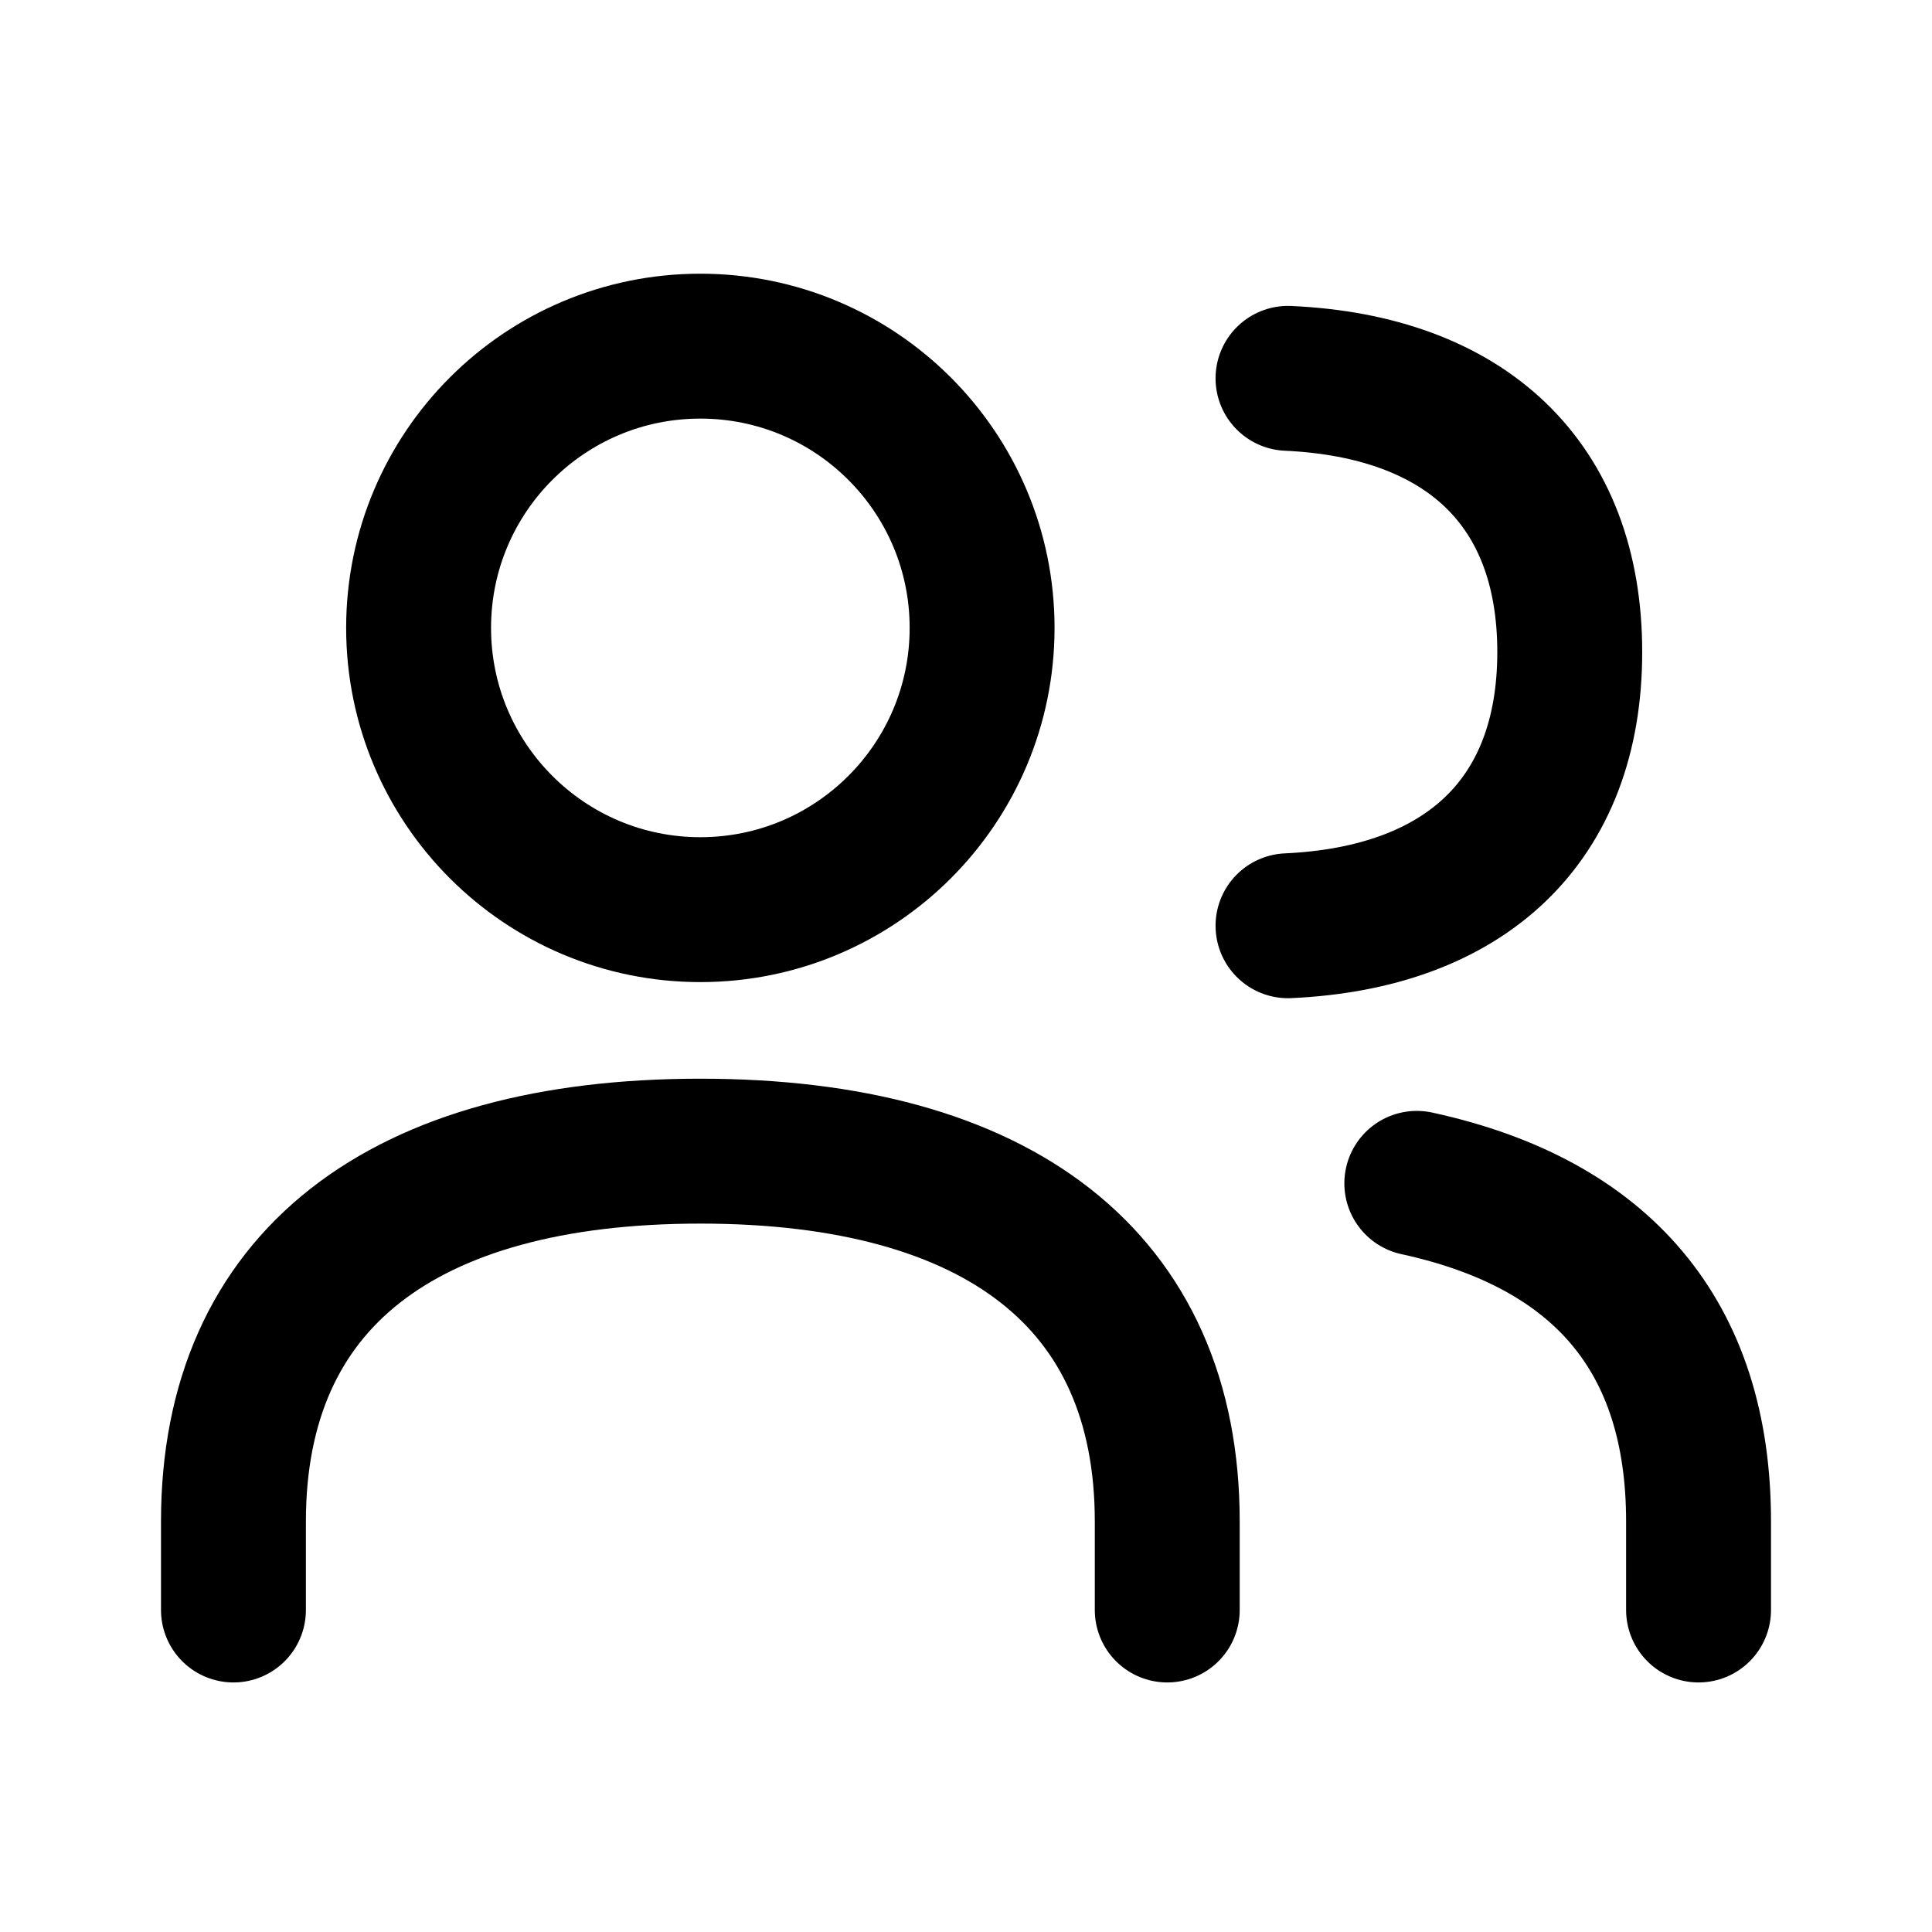
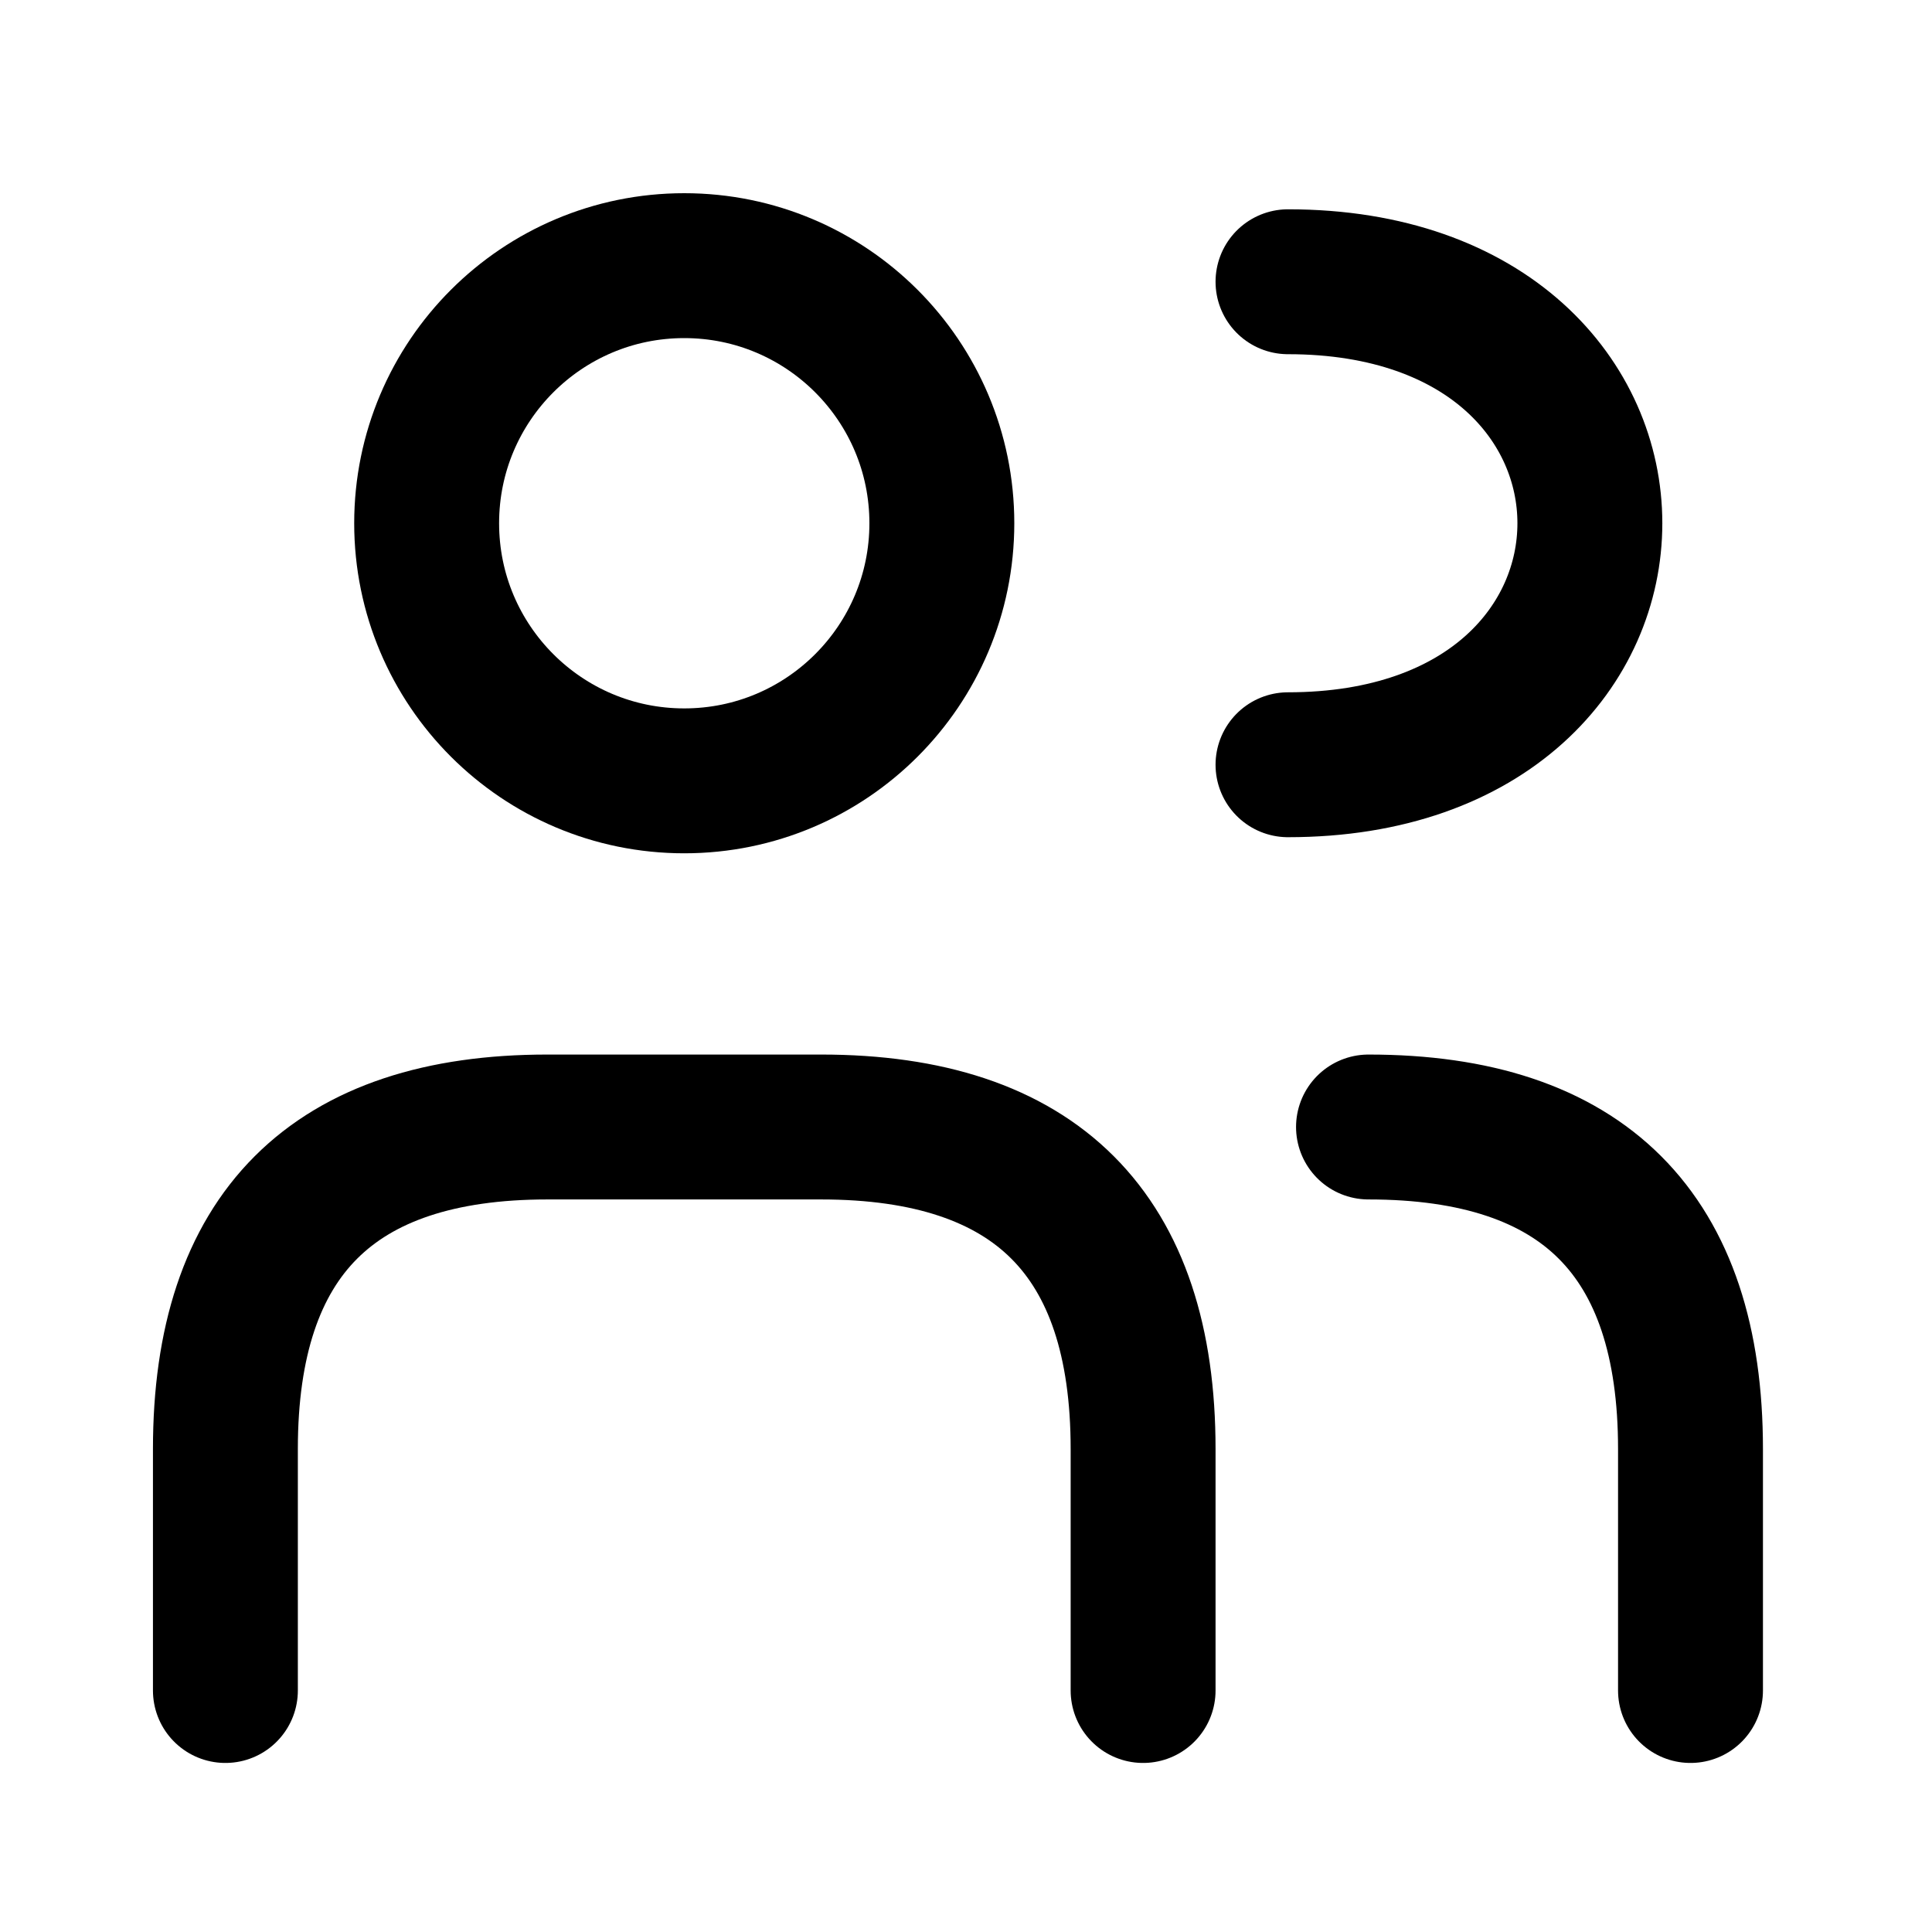
<svg xmlns="http://www.w3.org/2000/svg" width="24" height="24" viewBox="0 0 24 24" fill="none" stroke="currentColor" stroke-width="1.8" stroke-linecap="round" stroke-linejoin="round">
-   <circle cx="8.7" cy="7.8" r="3.5" />
-   <path d="M2.9 20v-1.1c0-3 2.1-4.6 5.8-4.6s5.8 1.6 5.8 4.6V20M16 4.7c2.2.1 3.5 1.3 3.5 3.4S18.2 11.4 16 11.5M17.6 14.7c2.3.5 3.5 1.9 3.5 4.2V20" />
+   <circle cx="8.5" cy="6.5" r="3.2" />
+   <path d="M2.8 21v-3q0-4 4-4h3.4q4 0 4 4v3M16 3.5c5 0 5 6 0 6M17 14q4 0 4 4v3" />
</svg>
